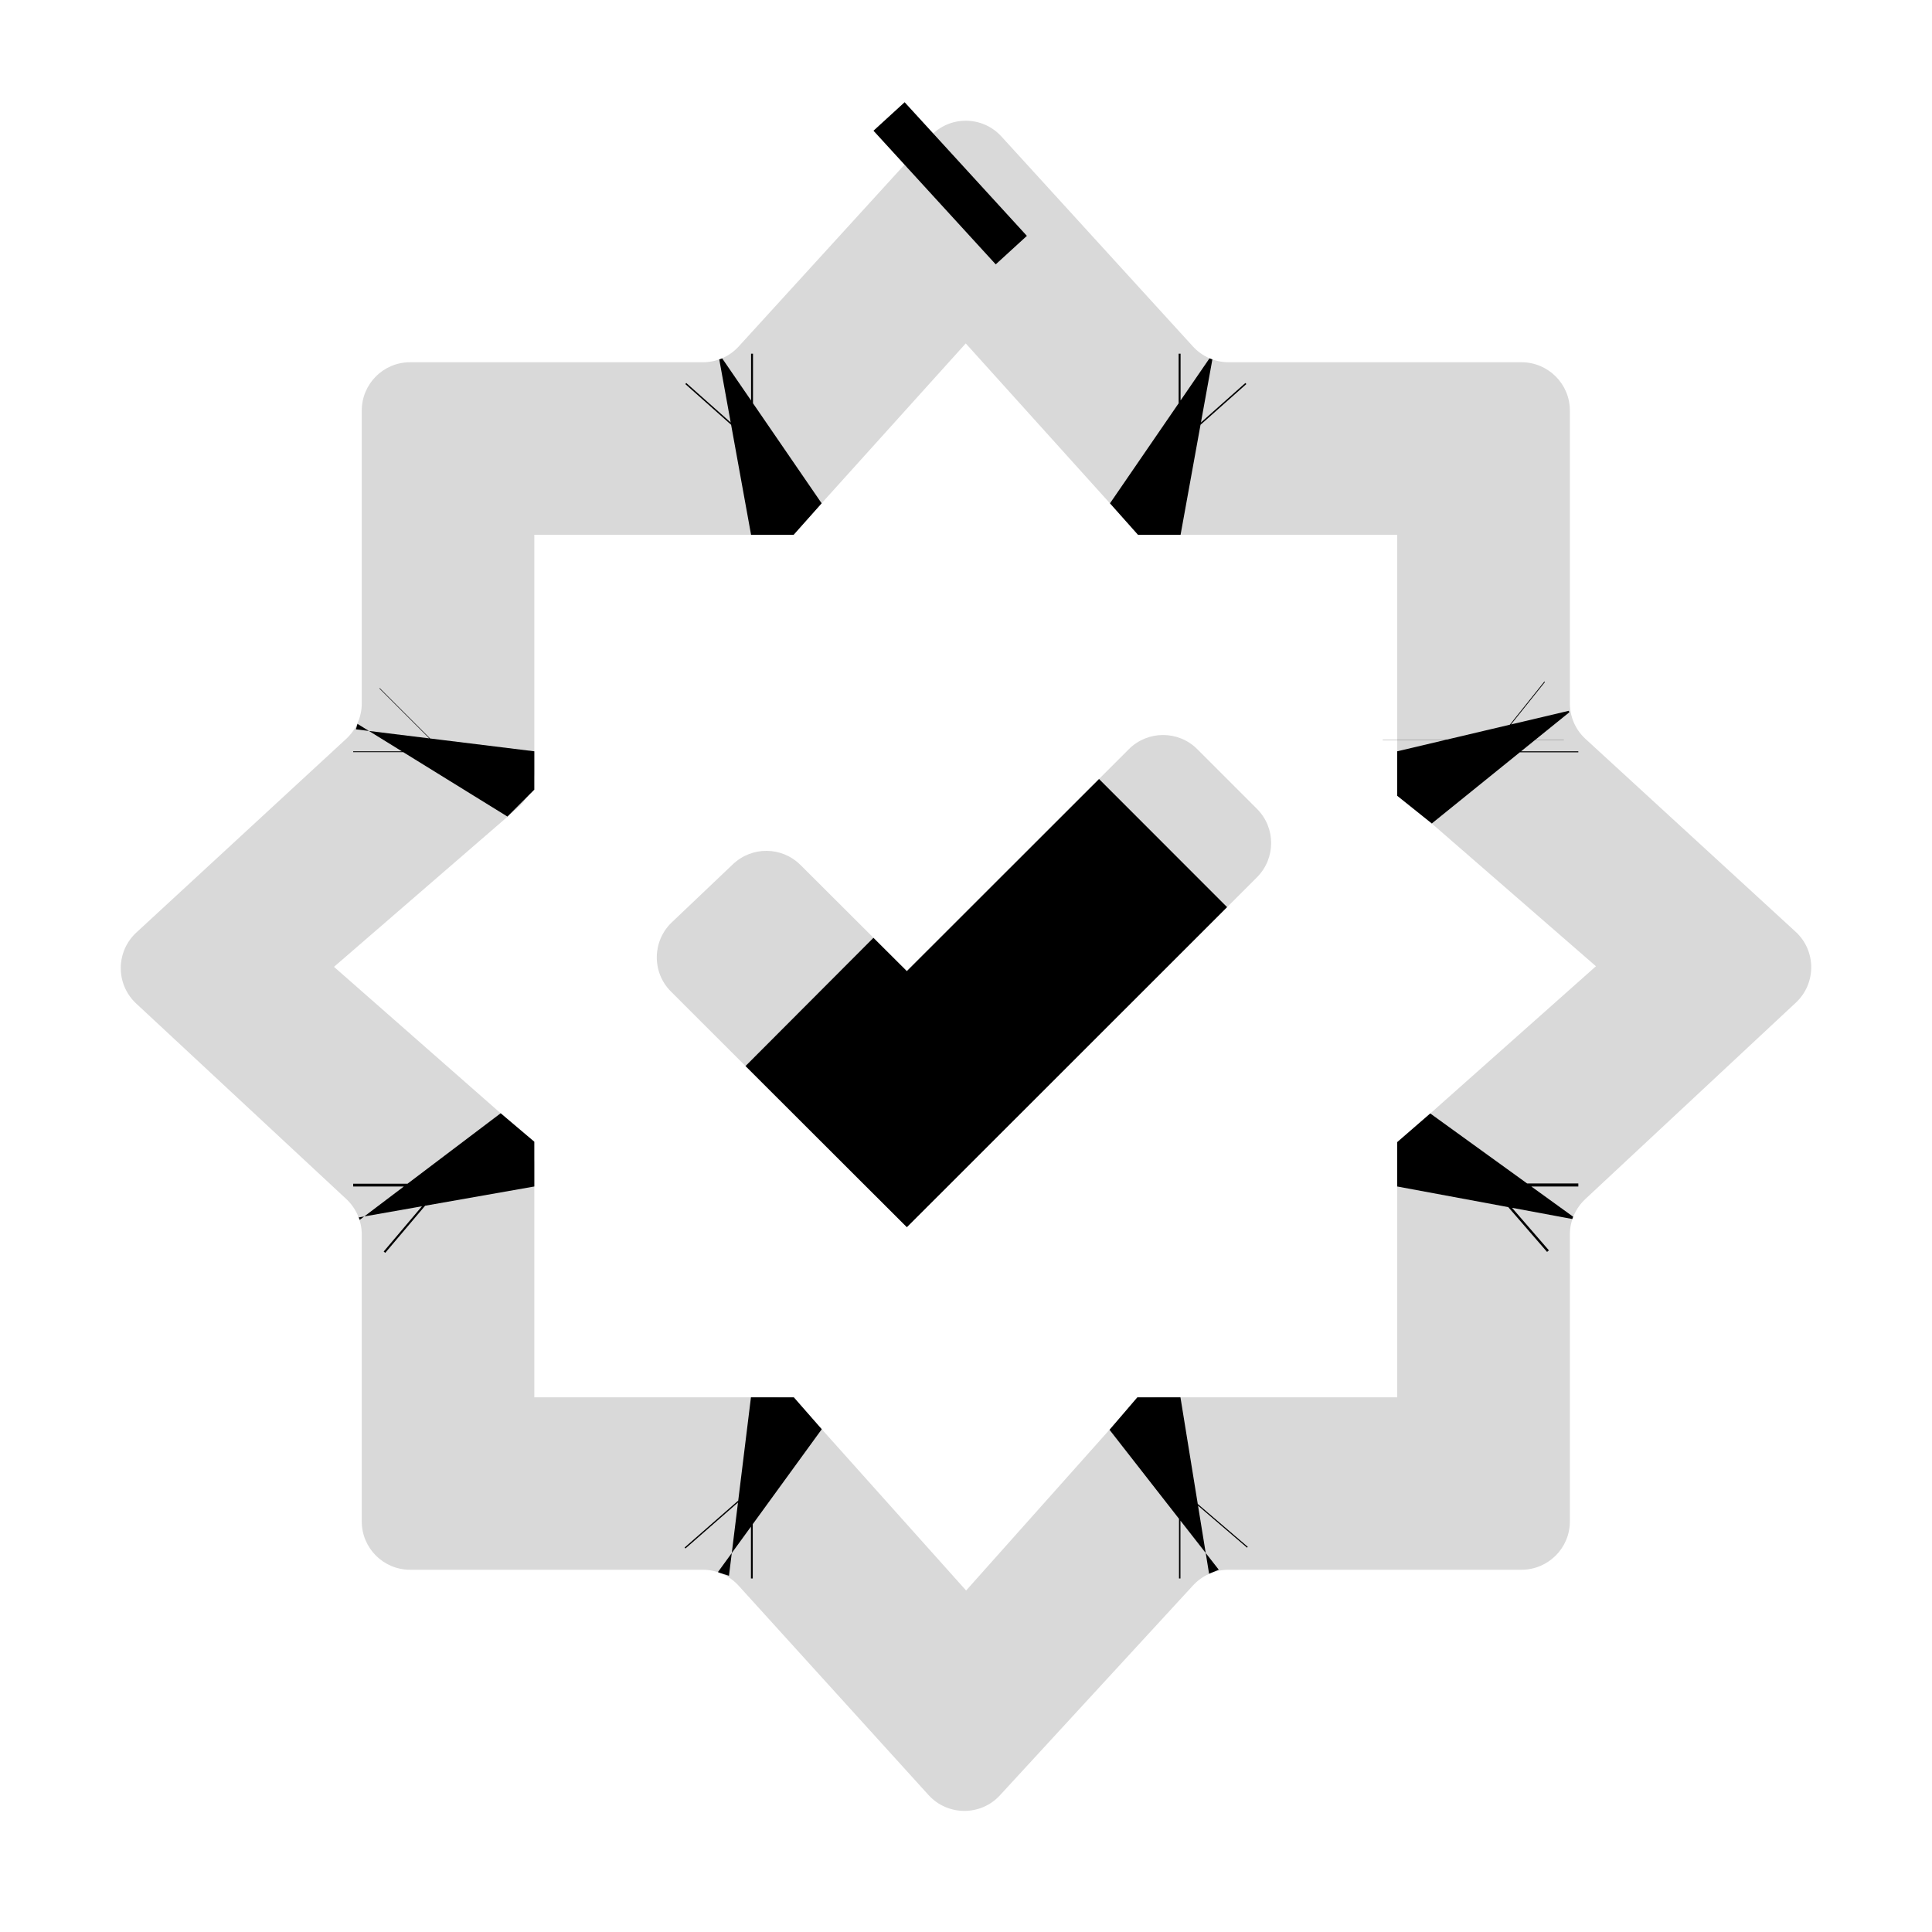
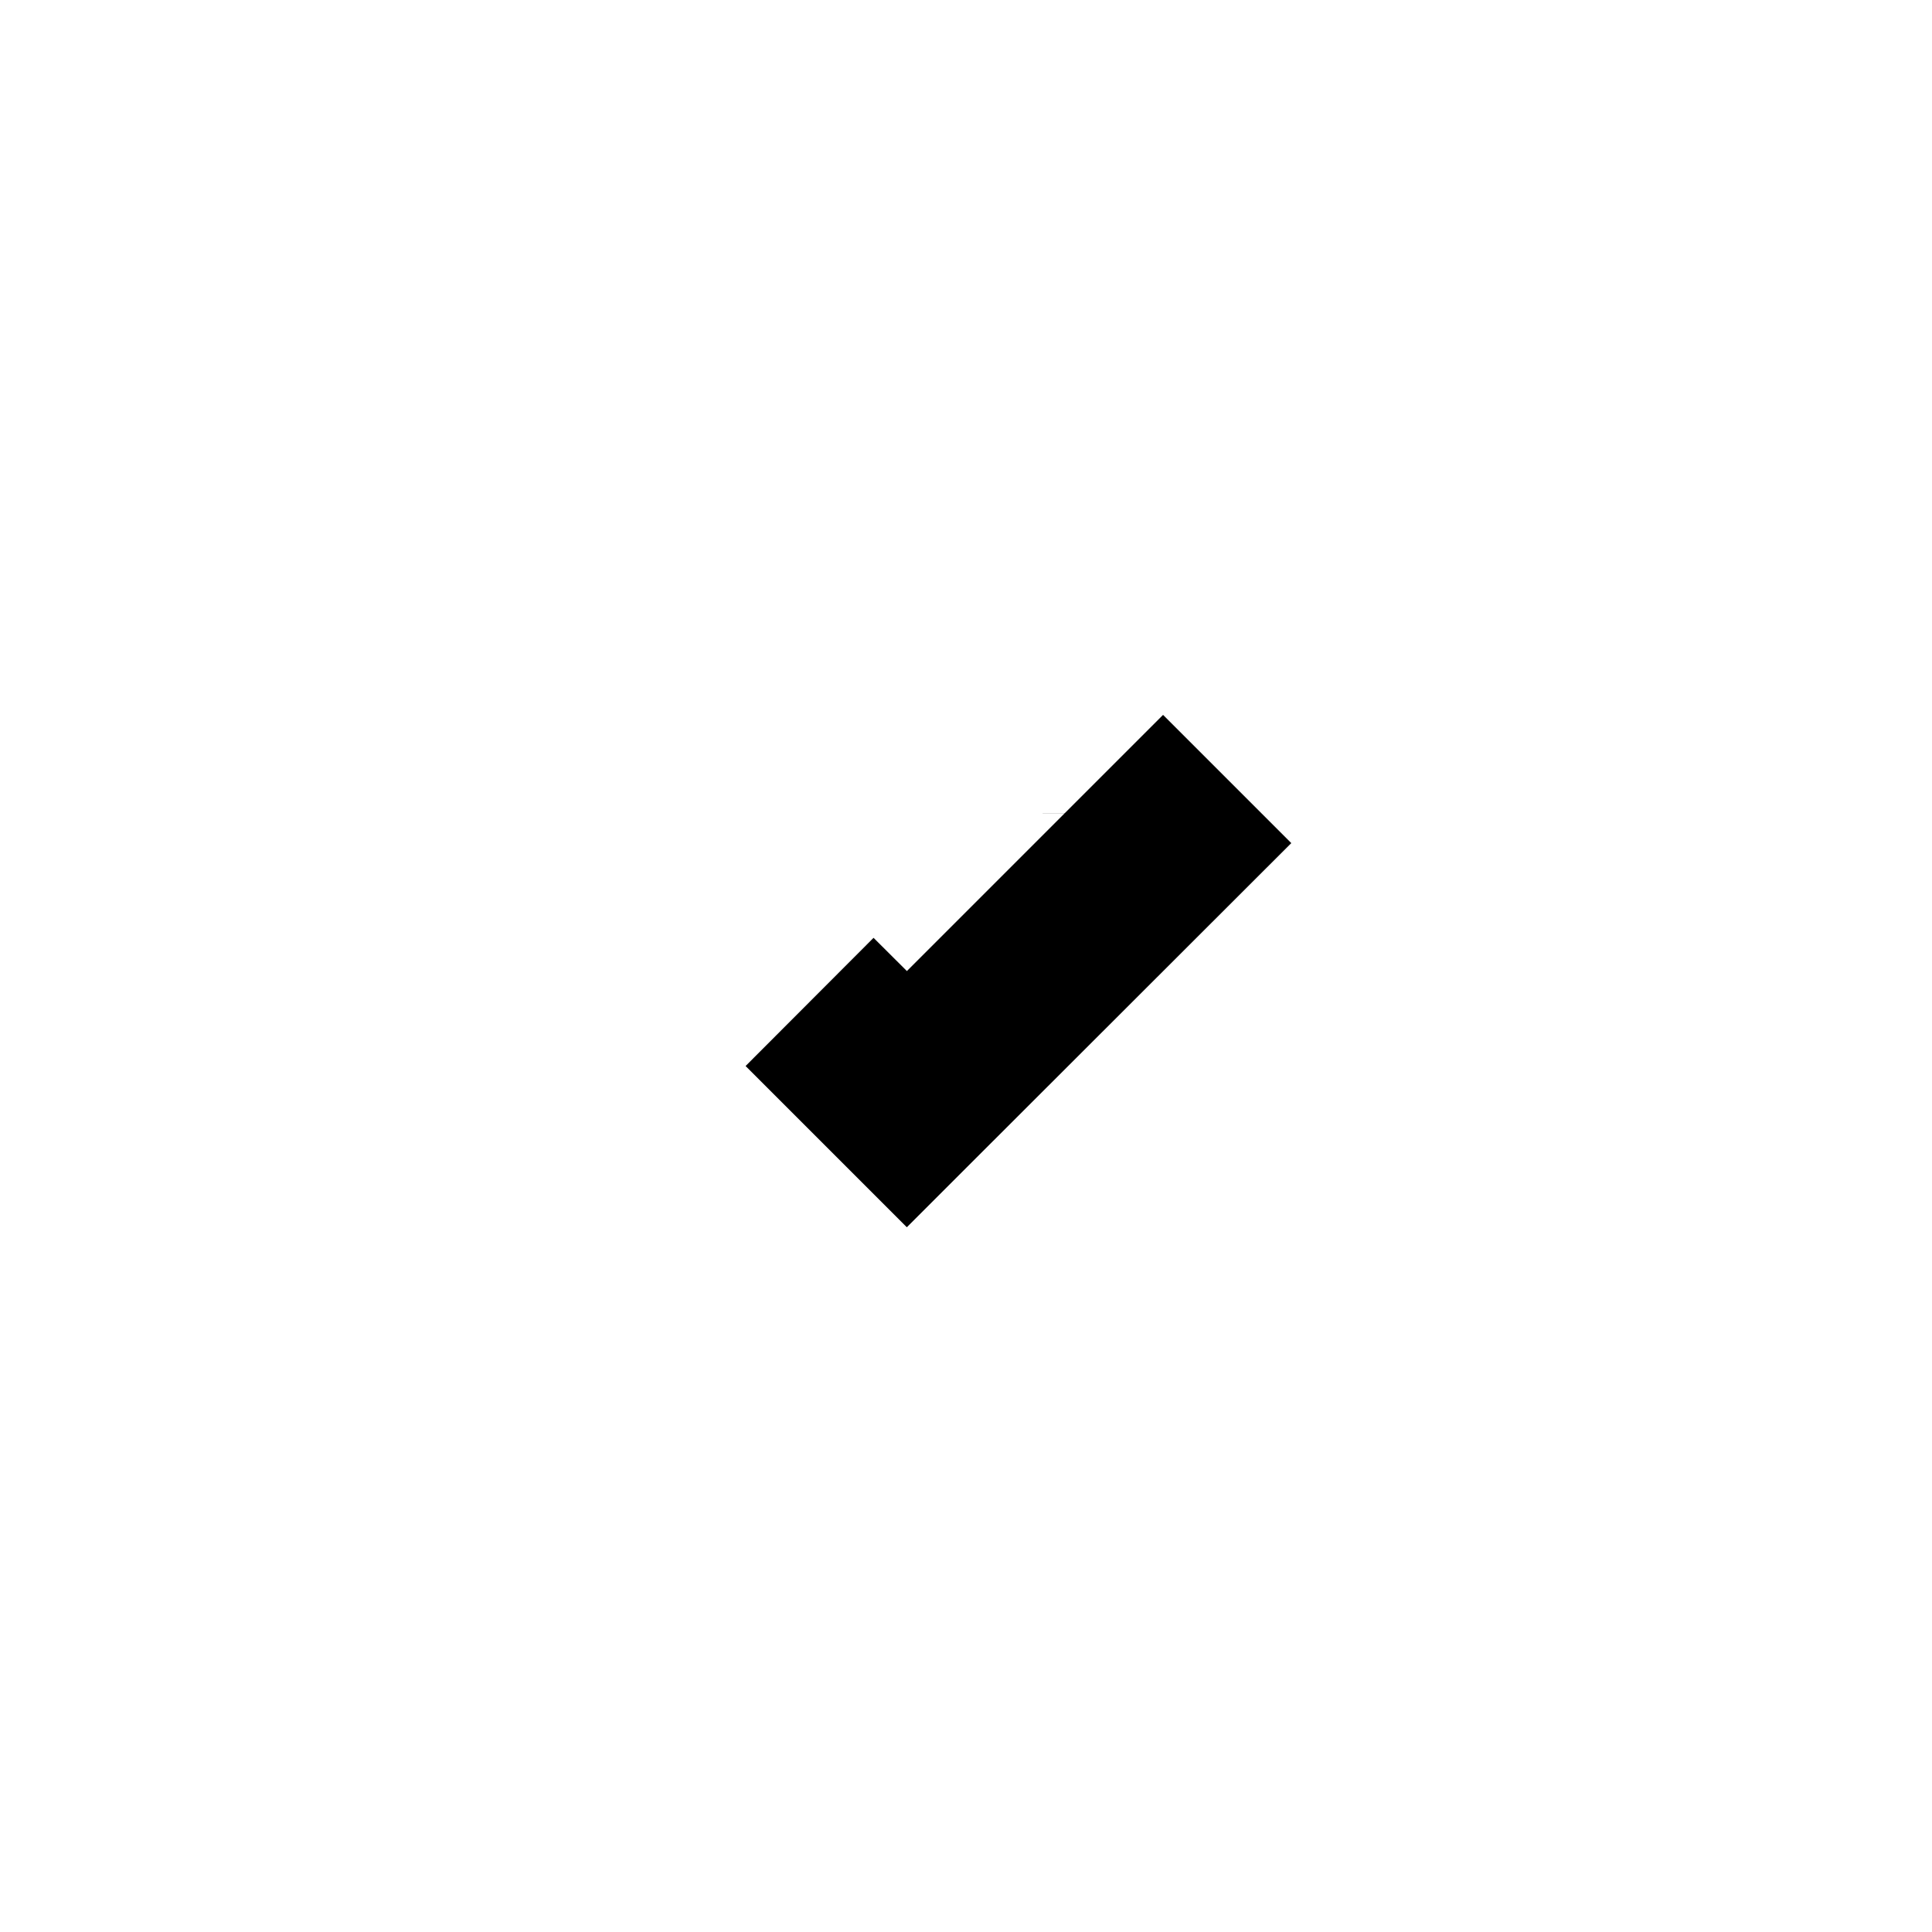
<svg xmlns="http://www.w3.org/2000/svg" width="16" height="16" viewBox="0 0 16 16" fill="none">
-   <path d="M5.564 7.638C5.401 7.793 5.397 8.052 5.556 8.211L7.227 9.881C7.383 10.037 7.637 10.037 7.793 9.881L10.41 7.265C10.566 7.108 10.566 6.855 10.41 6.699L9.915 6.204C9.759 6.048 9.505 6.048 9.349 6.204L7.51 8.042L6.629 7.163C6.475 7.01 6.228 7.007 6.07 7.157L5.564 7.638Z" fill="#D9D9D9" />
-   <path fill-rule="evenodd" clip-rule="evenodd" d="M7.703 1.131C7.861 0.956 8.135 0.956 8.294 1.131L9.88 2.87C9.956 2.953 10.063 3 10.176 3H12.6C12.821 3 13.001 3.179 13.001 3.4V5.824C13.001 5.936 13.047 6.043 13.13 6.119L14.87 7.716C15.042 7.873 15.043 8.144 14.873 8.303L13.128 9.931C13.047 10.007 13.001 10.113 13.001 10.223V12.6C13.001 12.821 12.821 13 12.6 13H10.175C10.063 13 9.956 13.047 9.88 13.13L8.281 14.868C8.122 15.041 7.848 15.04 7.69 14.866L6.117 13.132C6.041 13.048 5.933 13 5.82 13H3.396C3.175 13 2.996 12.821 2.996 12.6V10.224C2.996 10.113 2.95 10.007 2.869 9.931L1.127 8.31C0.957 8.151 0.958 7.881 1.129 7.723L2.867 6.119C2.949 6.043 2.996 5.937 2.996 5.825V3.4C2.996 3.179 3.175 3 3.396 3H5.821C5.933 3 6.041 2.953 6.117 2.87L7.703 1.131ZM7.998 2.844L9.308 4.297C9.384 4.381 9.492 4.429 9.606 4.429H11.571V6.389C11.571 6.505 11.621 6.615 11.709 6.691L13.217 8.002L11.706 9.345C11.62 9.421 11.571 9.529 11.571 9.644V11.572H9.607C9.493 11.572 9.384 11.62 9.308 11.706L8.001 13.172L6.688 11.705C6.613 11.62 6.504 11.572 6.39 11.572H4.425V9.645C4.425 9.53 4.376 9.42 4.289 9.345L2.766 8.007L4.287 6.691C4.375 6.615 4.425 6.505 4.425 6.389V4.429H6.391C6.504 4.429 6.612 4.381 6.688 4.297L7.998 2.844Z" fill="#D9D9D9" />
-   <path d="M6.98 8.573L7.51 9.102L8.04 8.573L9.632 6.982L9.632 6.982L7.51 9.103L6.704 8.298L6.98 8.573ZM7.74 1.636C7.74 1.636 7.74 1.636 7.74 1.636L7.998 1.4L7.74 1.636L7.74 1.636ZM6.22 3.679C6.228 3.676 6.236 3.673 6.244 3.67L6.236 3.679H6.22ZM3.672 6.232C3.673 6.229 3.674 6.226 3.675 6.222V6.229L3.672 6.232ZM3.675 9.826C3.671 9.815 3.667 9.803 3.662 9.792L3.675 9.803V9.826ZM9.761 3.679L9.753 3.67C9.761 3.673 9.769 3.676 9.777 3.679H9.761ZM12.321 6.23V6.222C12.323 6.226 12.324 6.23 12.326 6.234L12.321 6.23ZM12.321 9.801L12.336 9.788C12.331 9.8 12.326 9.813 12.321 9.826V9.801ZM9.764 12.322H9.776C9.77 12.324 9.764 12.326 9.758 12.329L9.764 12.322ZM6.234 12.322L6.241 12.33C6.234 12.327 6.227 12.324 6.219 12.322H6.234ZM12.201 6.125C12.201 6.125 12.201 6.126 12.201 6.126L12.201 6.125Z" stroke="black" stroke-width="1.5" />
+   <path d="M6.981 8.573L7.511 9.102L8.04 8.573L9.632 6.981L9.633 6.982L7.51 9.103L6.705 8.298L6.981 8.573ZM9.385 6.734L9.385 6.735L9.385 6.734Z" fill="#D9D9D9" stroke="black" stroke-width="1.5" />
</svg>
